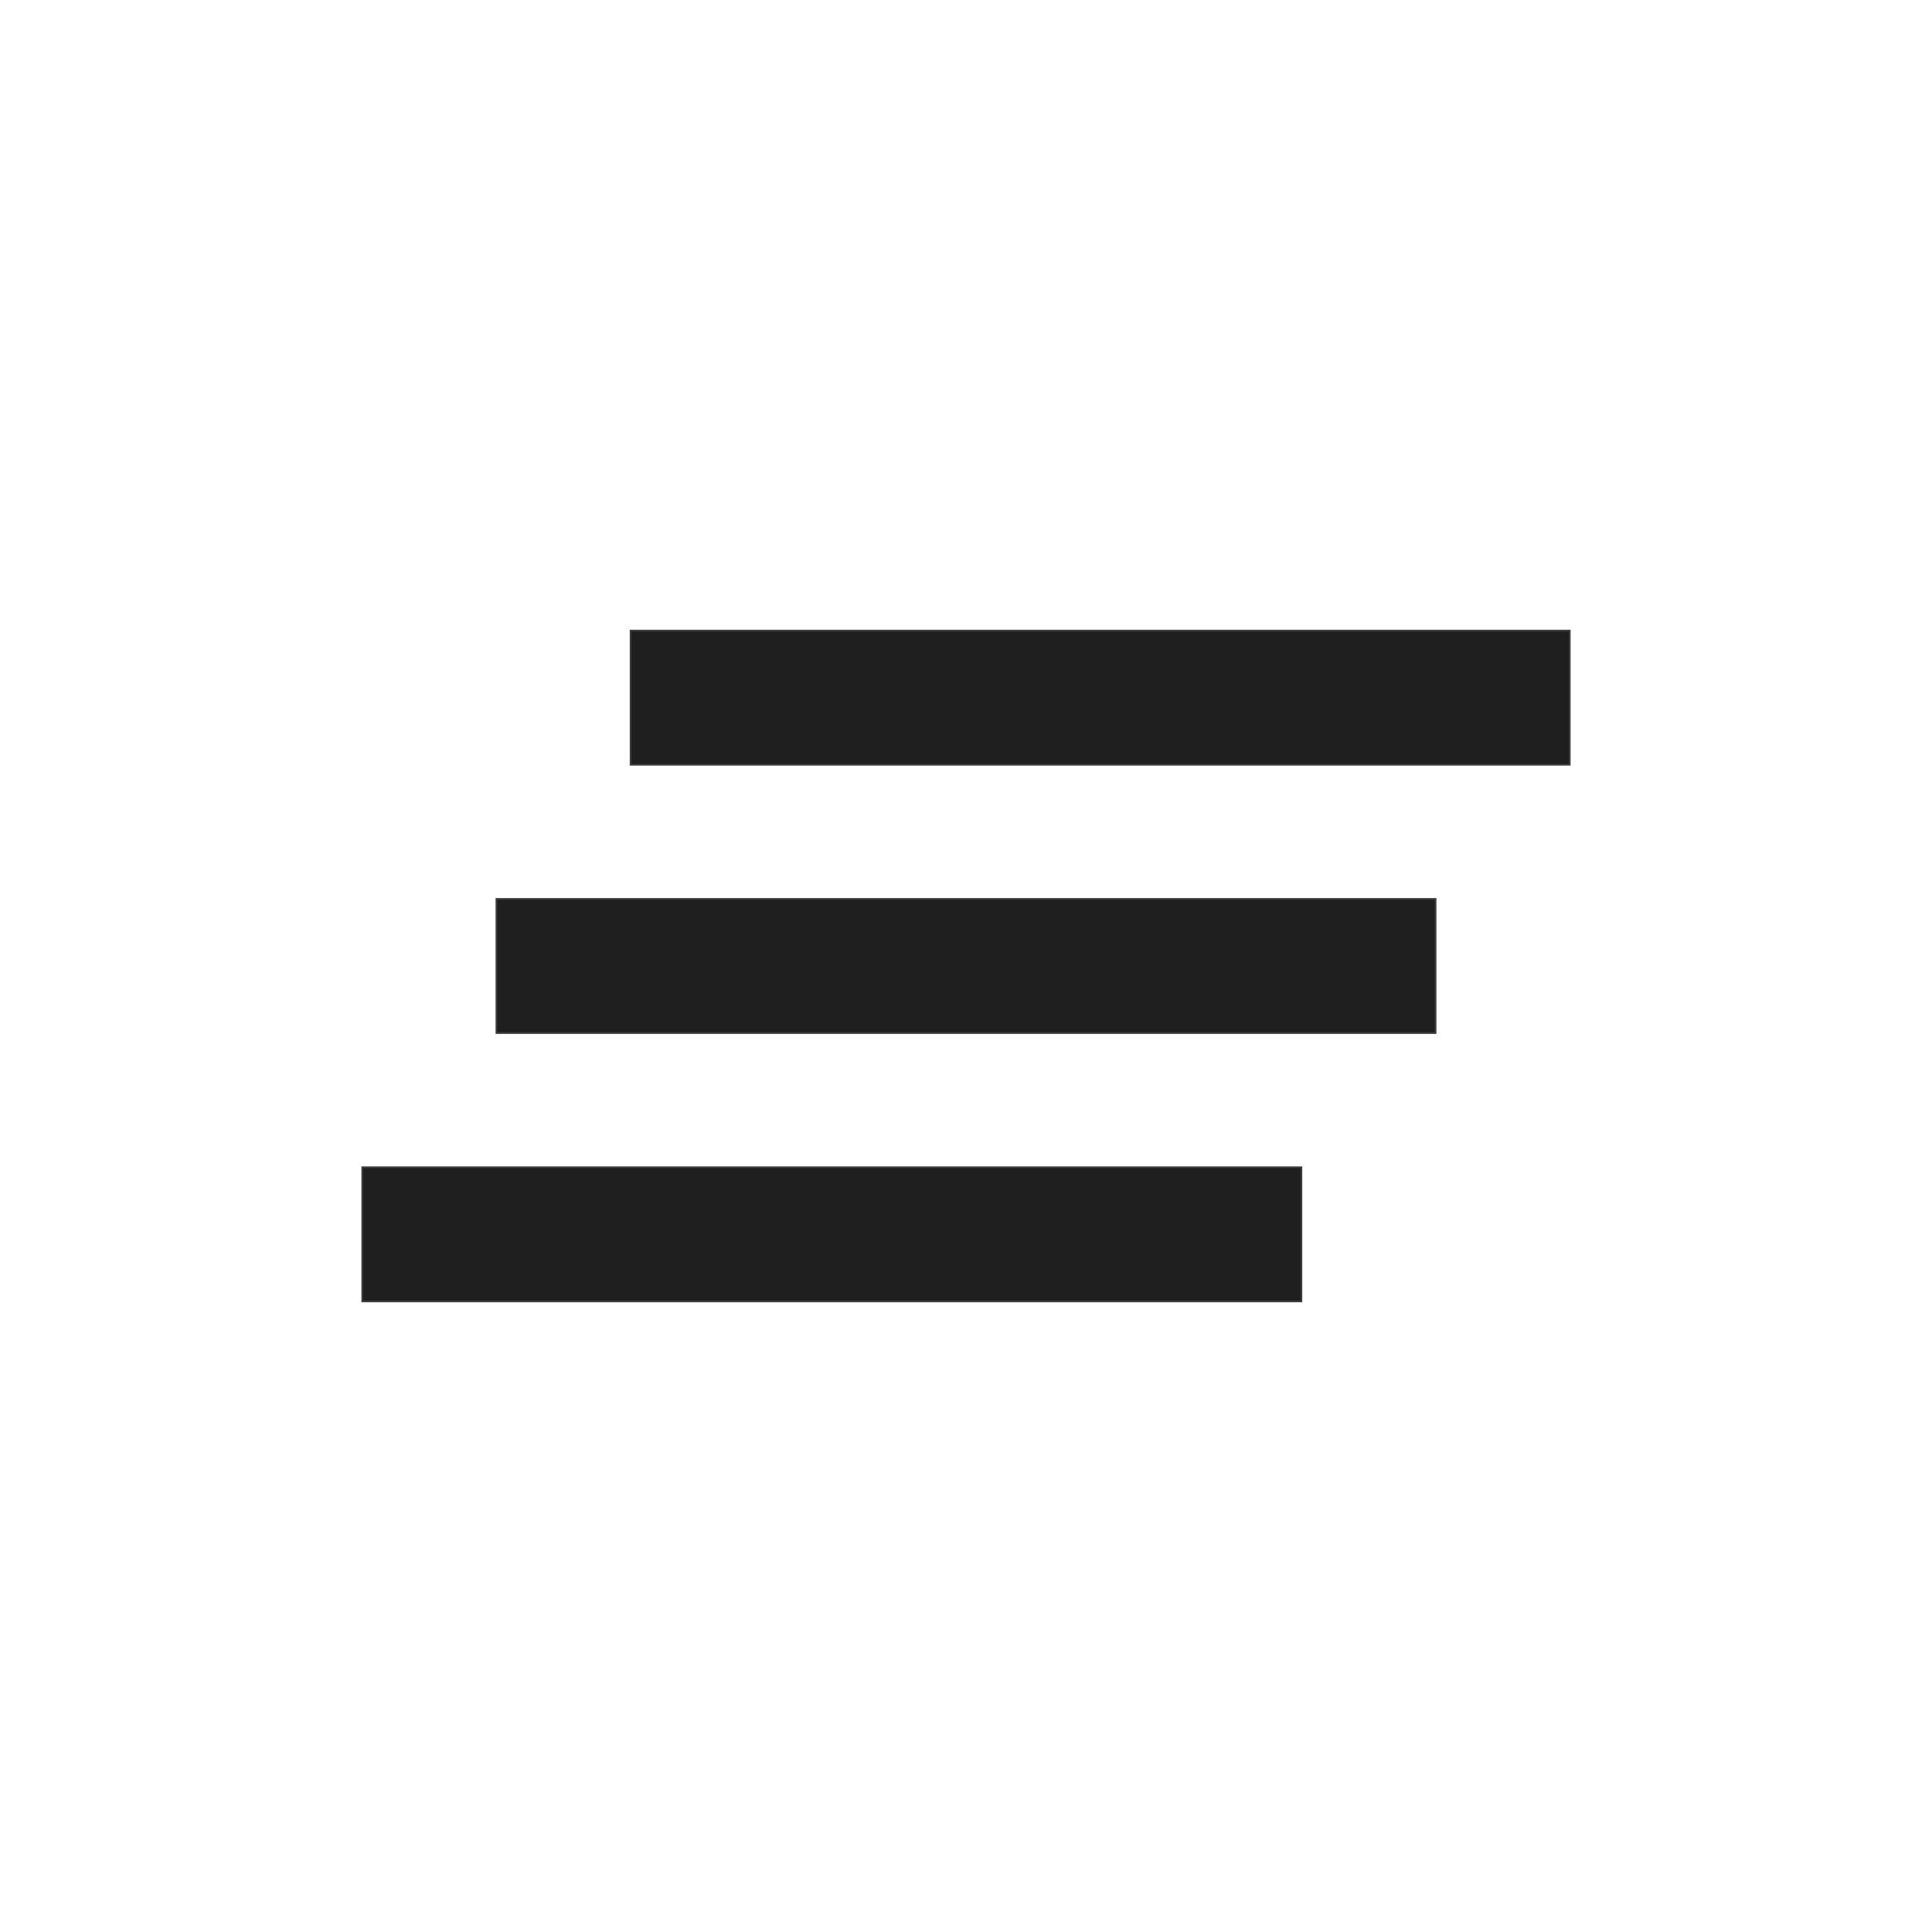
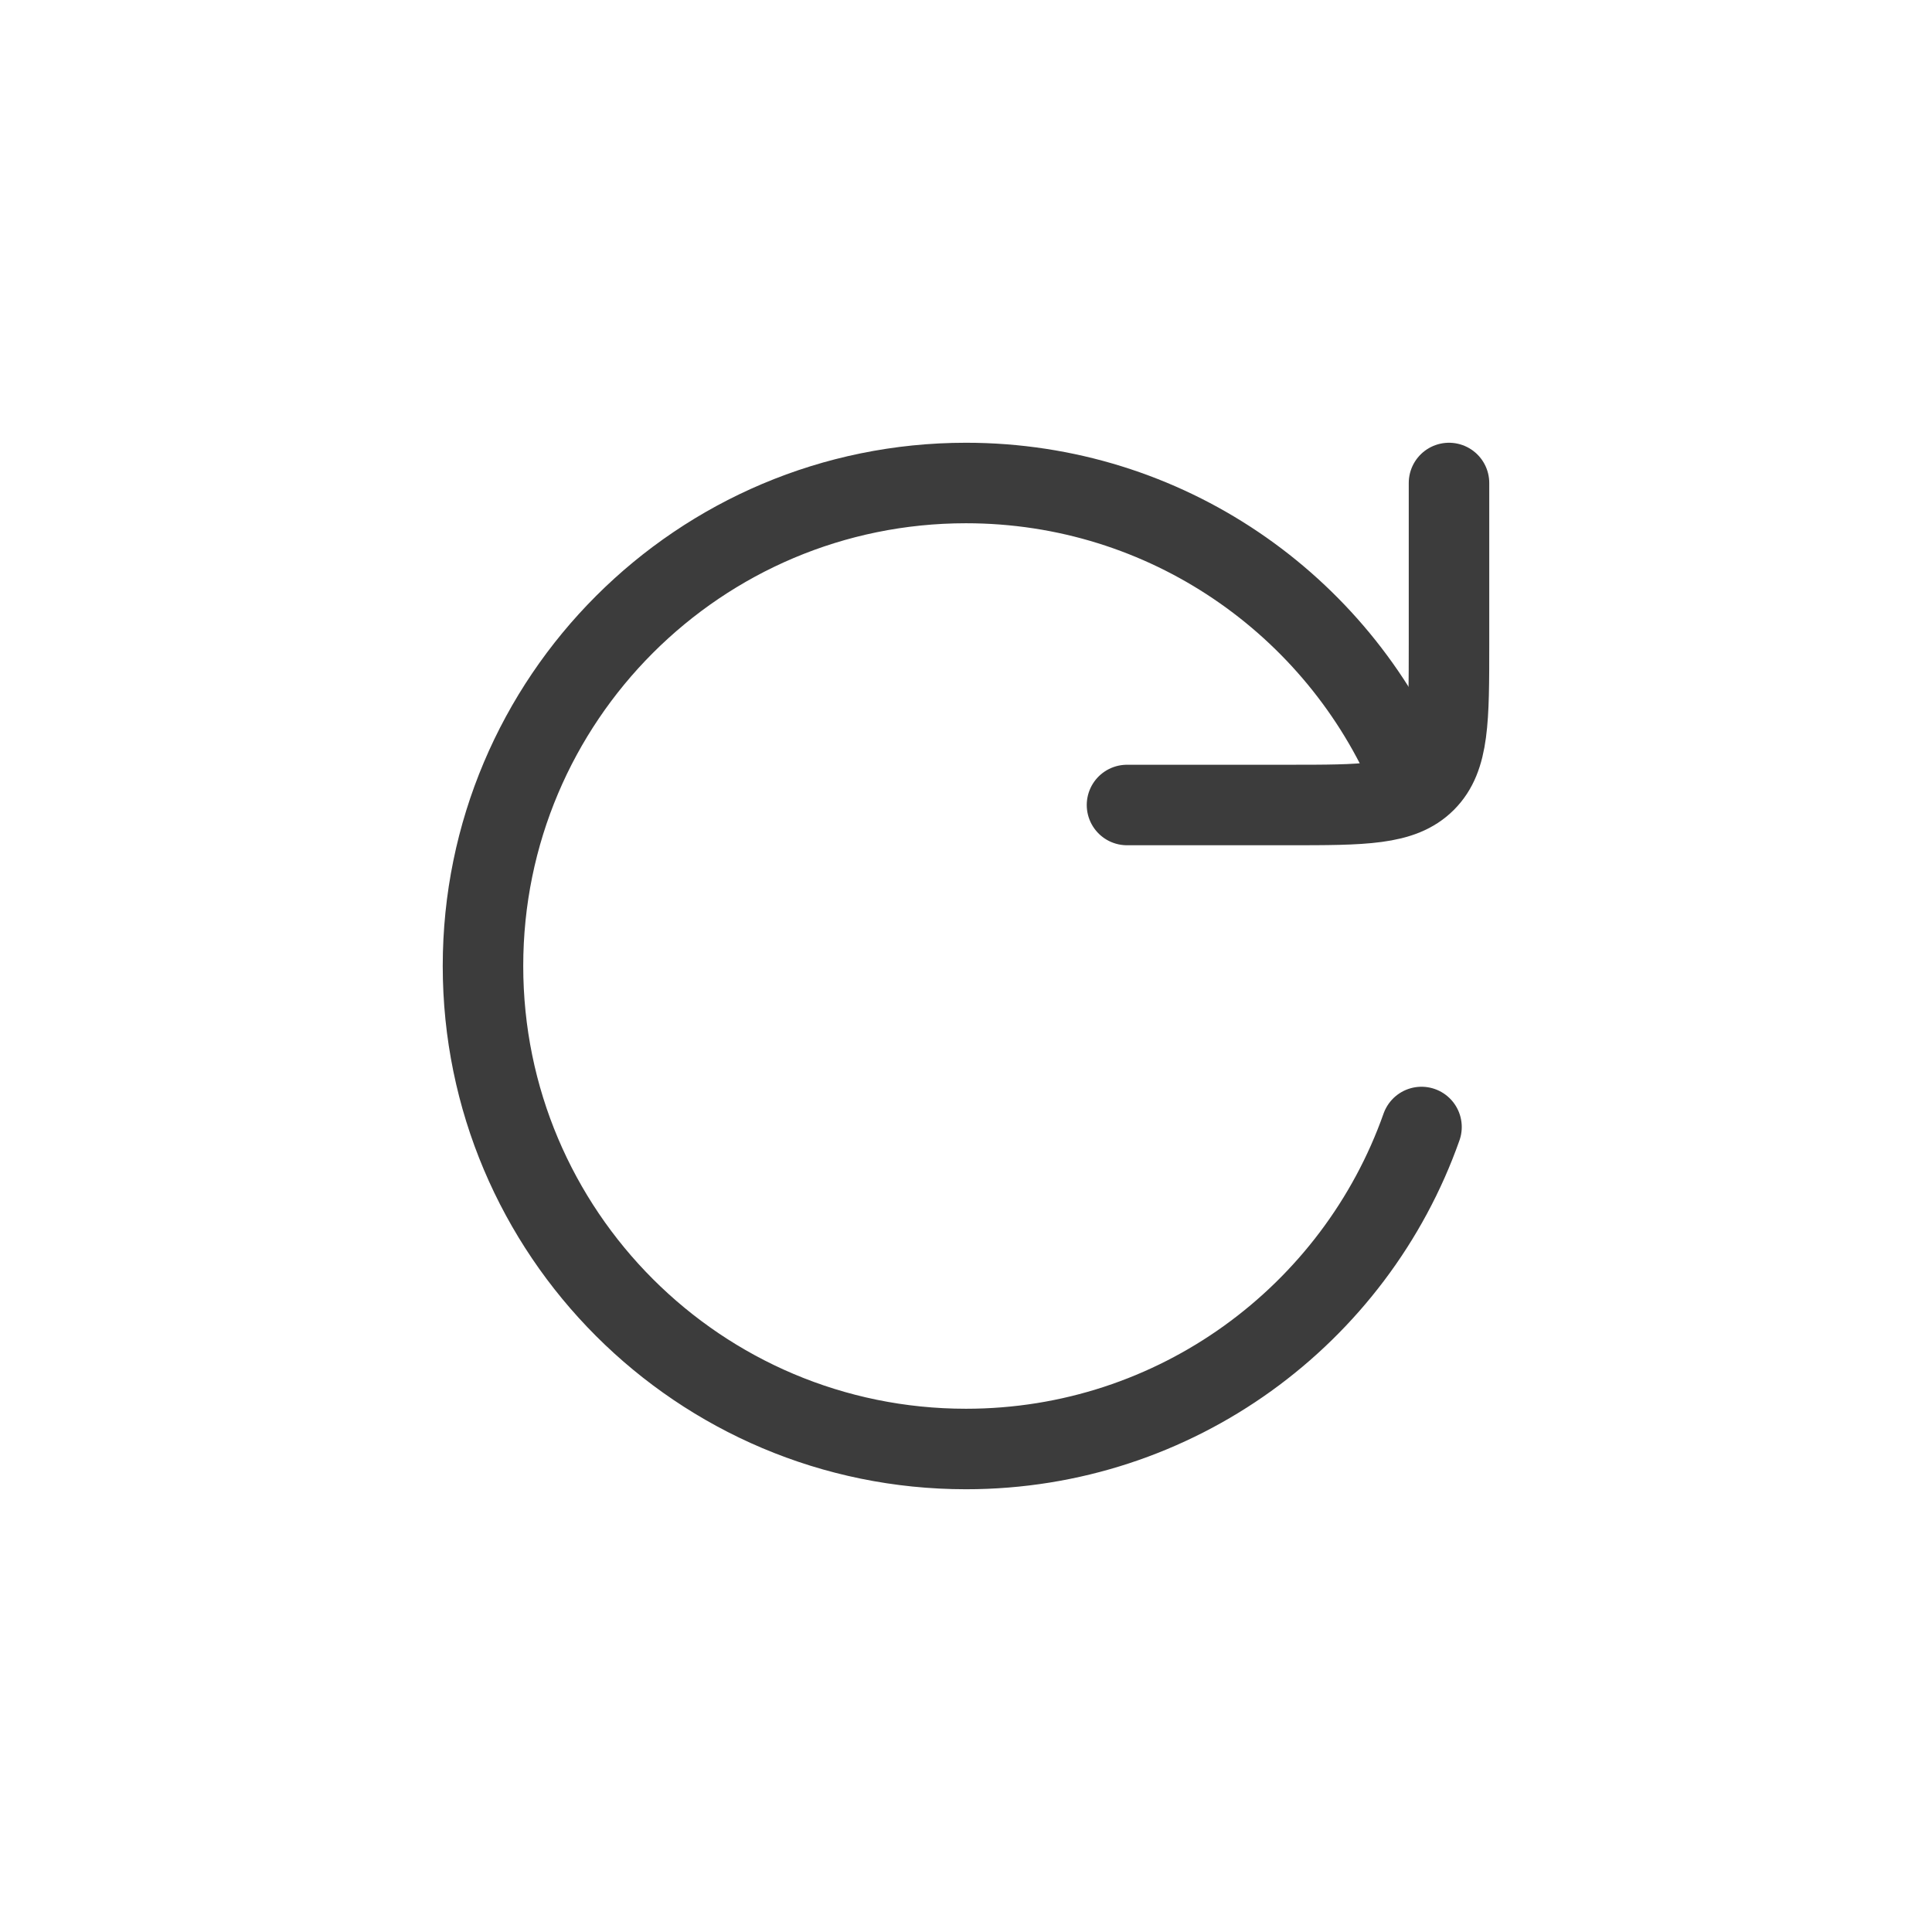
- <svg xmlns="http://www.w3.org/2000/svg" width="144" height="144" fill="#1f1f1f" viewBox="0 -960 5760 5760">
-   <path d="M1080 2920v-400h2800v400zm400-800v-400h2800v400zm400-800V920h2800v400z" style="stroke-width:5;stroke:#3c3c3c;stroke-opacity:1" />
+ <svg xmlns="http://www.w3.org/2000/svg" viewBox="0 0 144 144" width="144" height="144" color="currentColor" fill="none" stroke="currentColor" stroke-width="1.5" stroke-linecap="round" stroke-linejoin="round" version="1.1" id="svg2">
+   <defs id="defs2" />
+   <path d="m 105.951,84 c -4.942,13.982 -18.277,24 -33.952,24 -19.882,0 -36,-16.118 -36,-36 0,-19.882 16.118,-36 36,-36 14.917,0 27.714,9.072 33.176,22" id="path1" style="stroke-width:6;stroke:#3c3c3c;stroke-opacity:1" />
+   <path d="m 84,60 h 12 c 5.657,0 8.485,0 10.243,-1.757 1.757,-1.757 1.757,-4.586 1.757,-10.243 V 36" id="path2" style="stroke-width:6;stroke:#3c3c3c;stroke-opacity:1" />
</svg>
